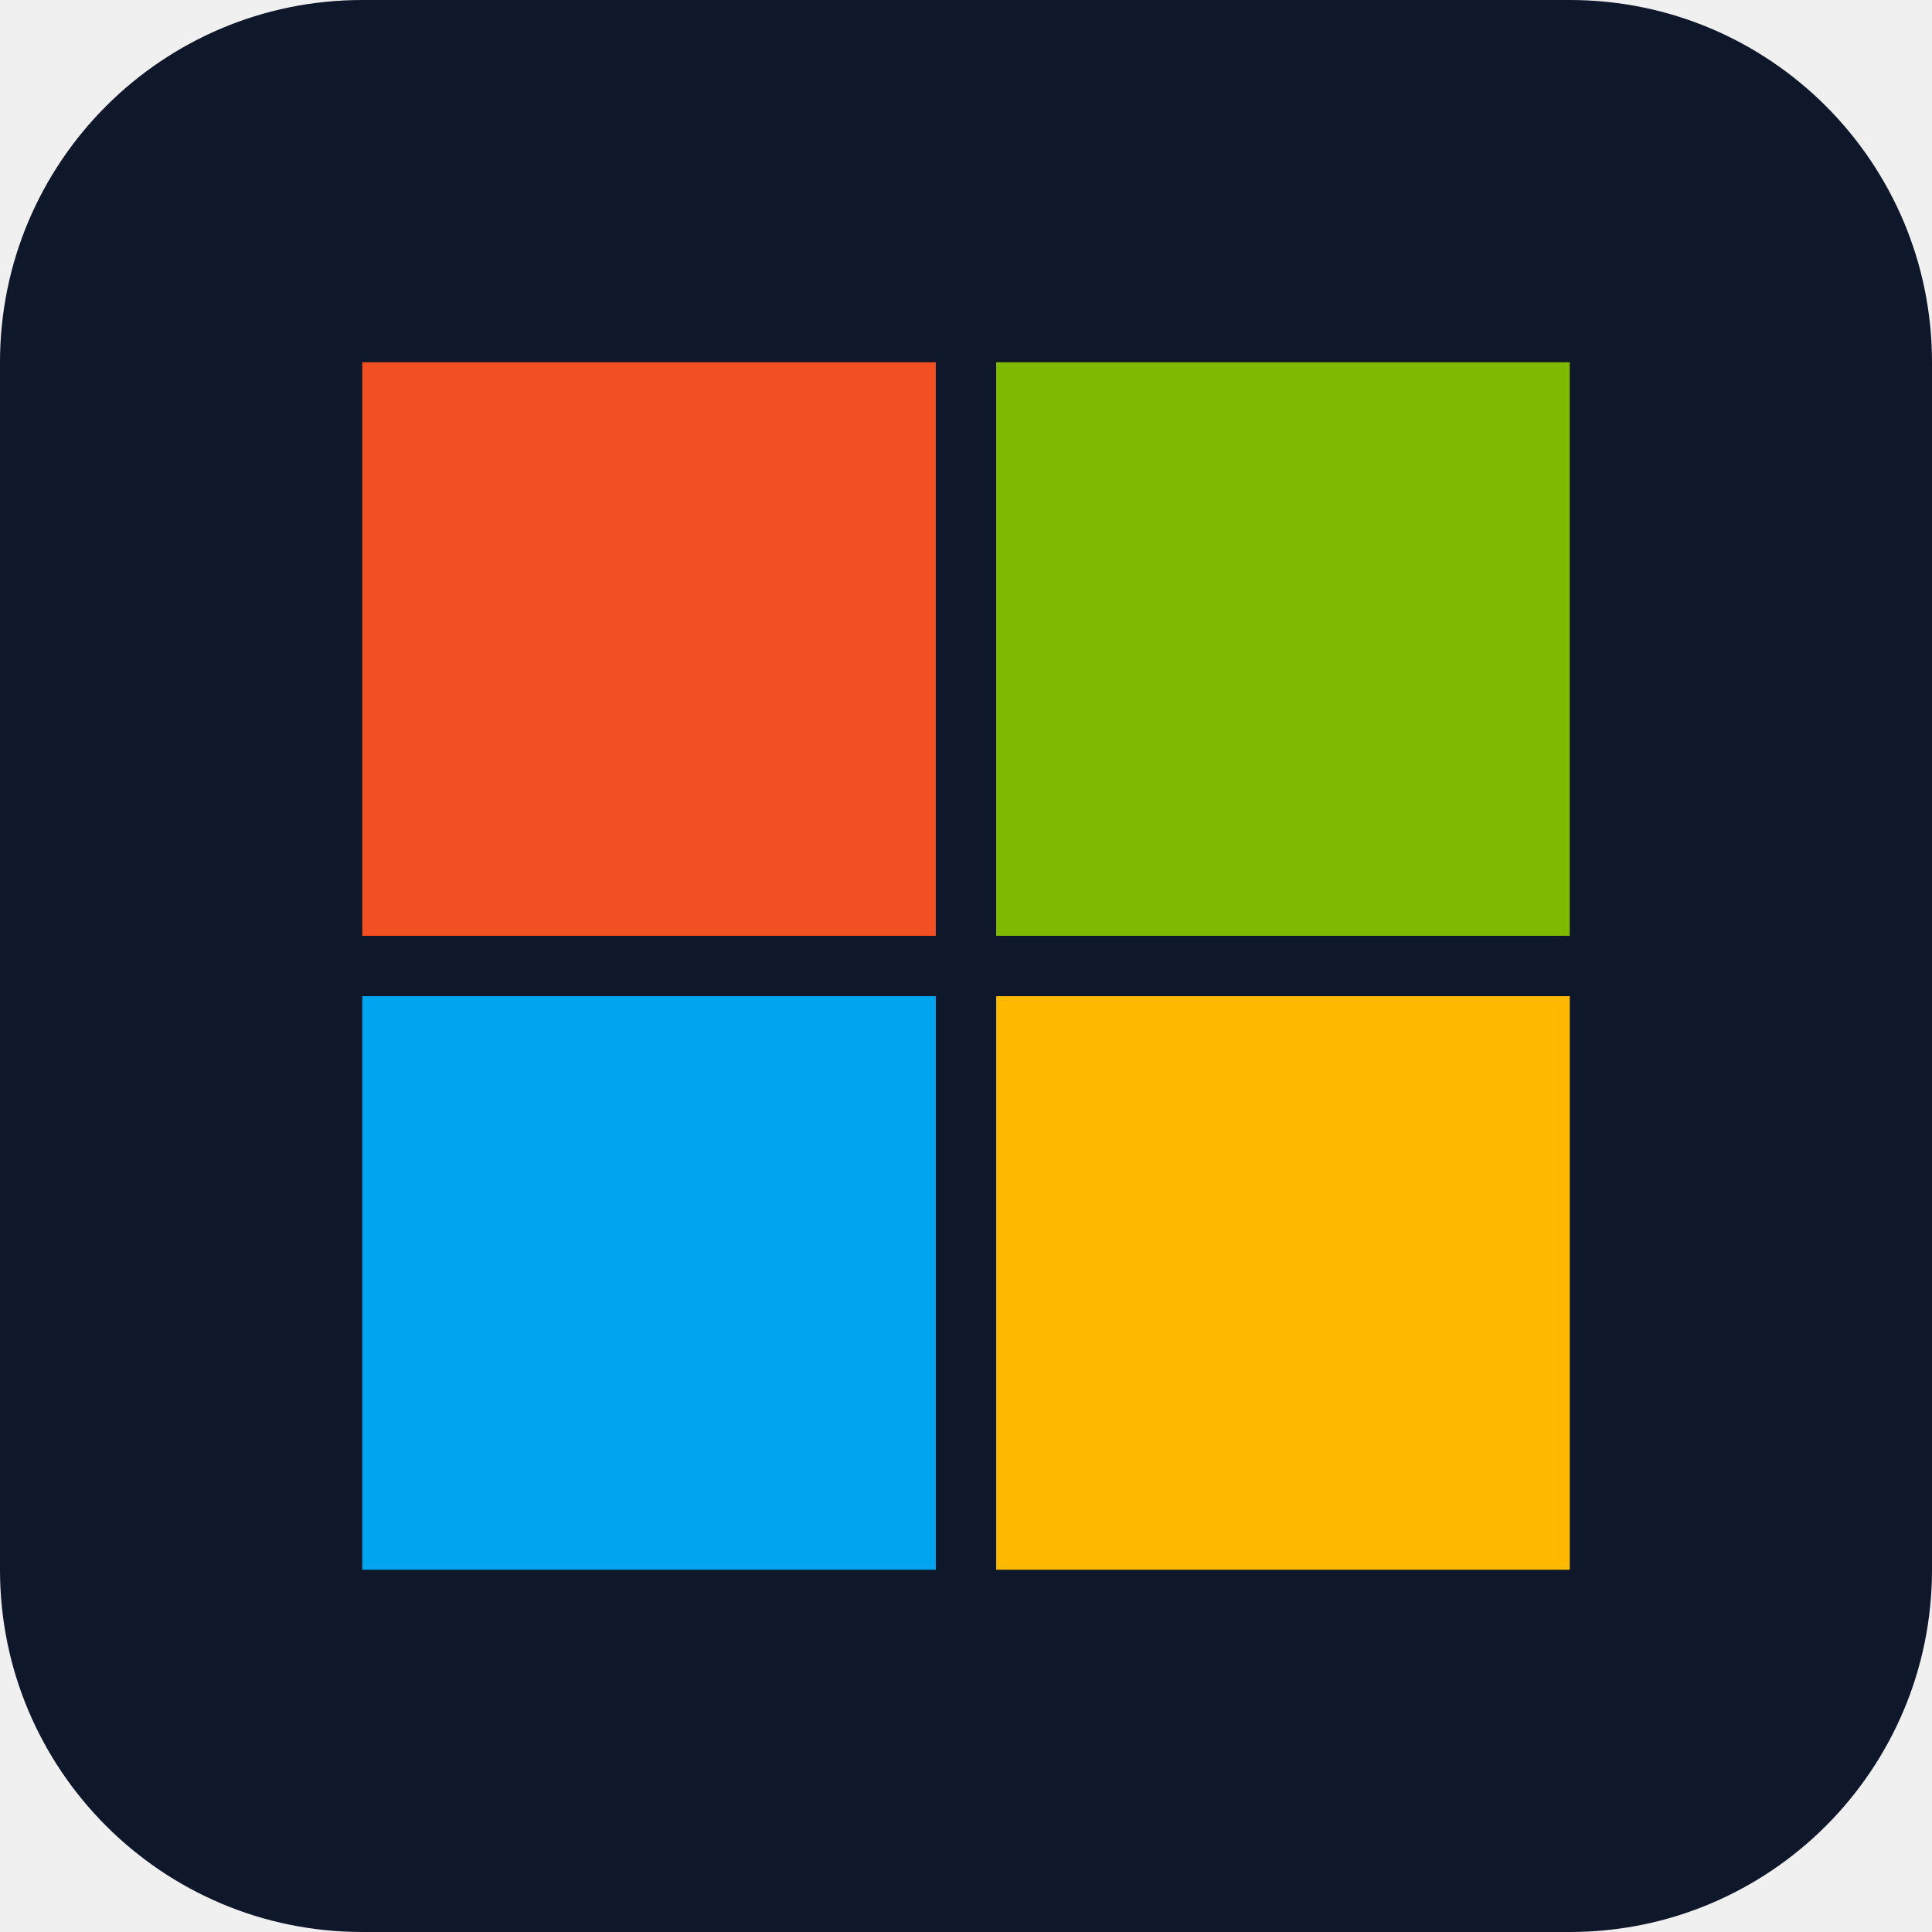
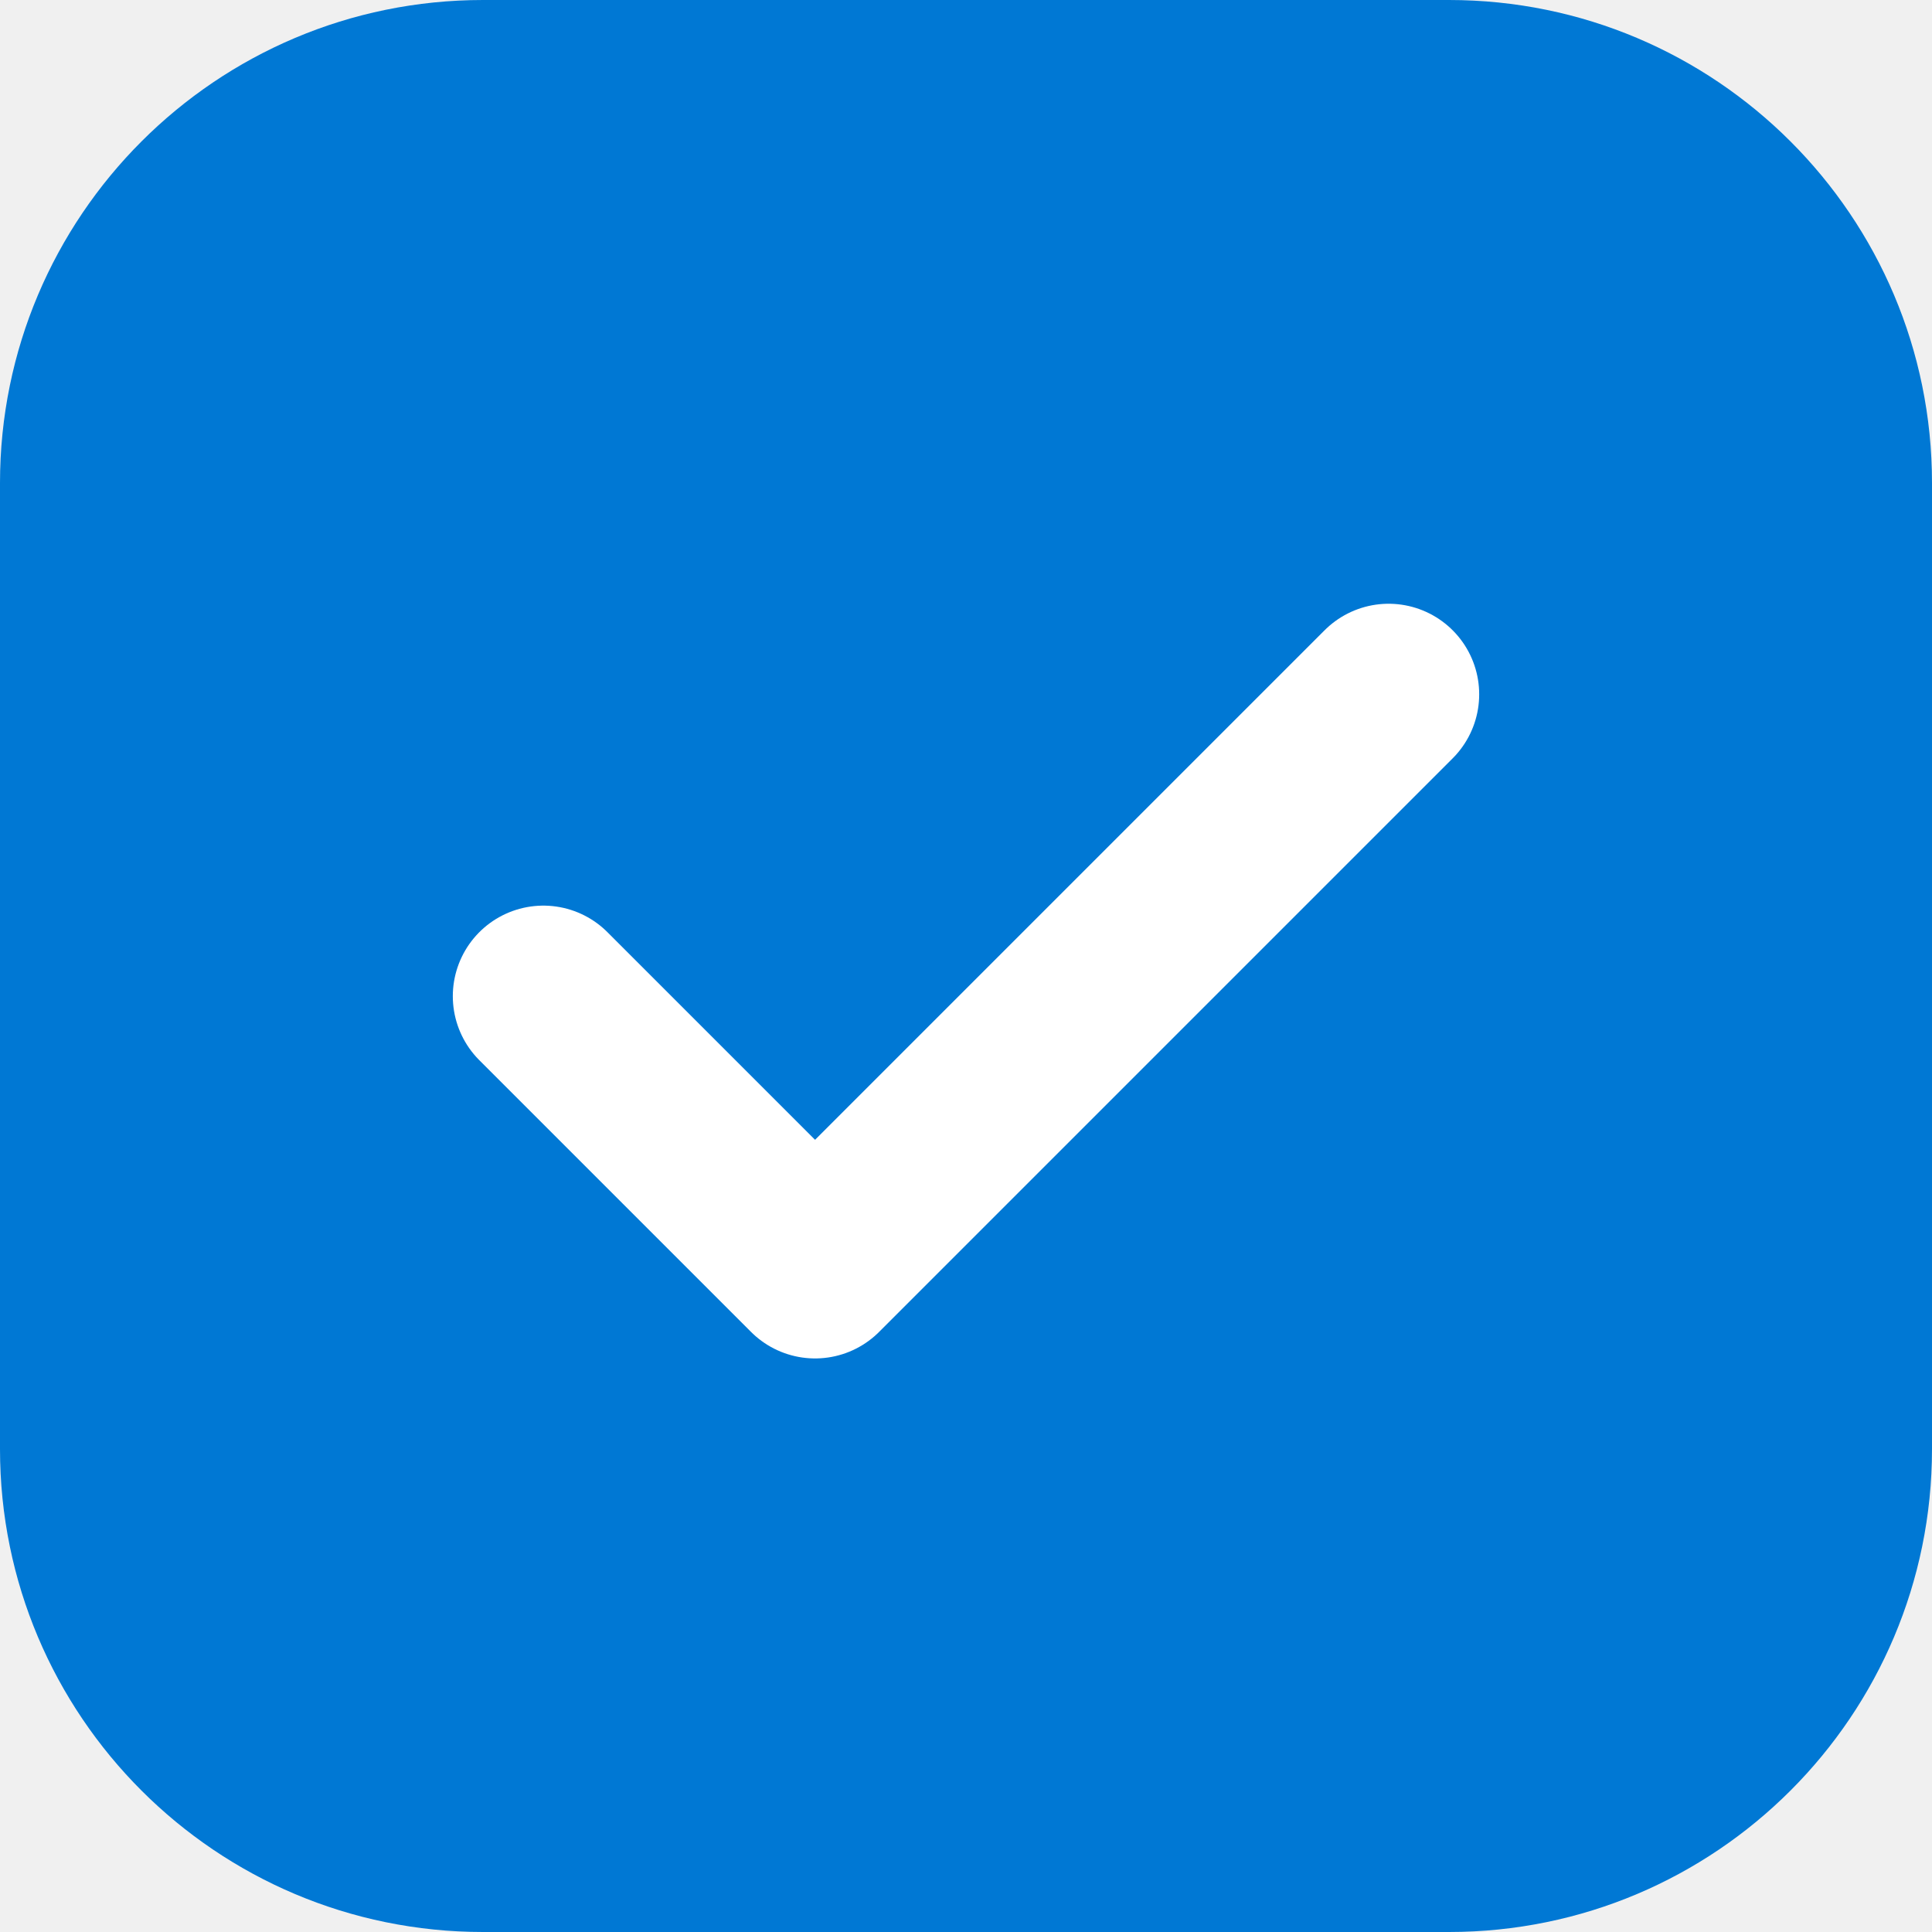
<svg xmlns="http://www.w3.org/2000/svg" viewBox="0 0 32 32">
-   <rect width="32" height="32" rx="6" fill="#0f172a" />
-   <rect x="6" y="6" width="9.5" height="9.5" fill="#f25022" />
-   <rect x="16.5" y="6" width="9.5" height="9.5" fill="#7fba00" />
-   <rect x="6" y="16.5" width="9.5" height="9.5" fill="#00a4ef" />
-   <rect x="16.5" y="16.5" width="9.5" height="9.5" fill="#ffb900" />
+   <rect width="32" height="32" rx="8" fill="#0078d4" />
+   <path d="M9 16.5l4.5 4.5L23 11.5" fill="none" stroke="#fff" stroke-width="3" stroke-linecap="round" stroke-linejoin="round" />
</svg>
